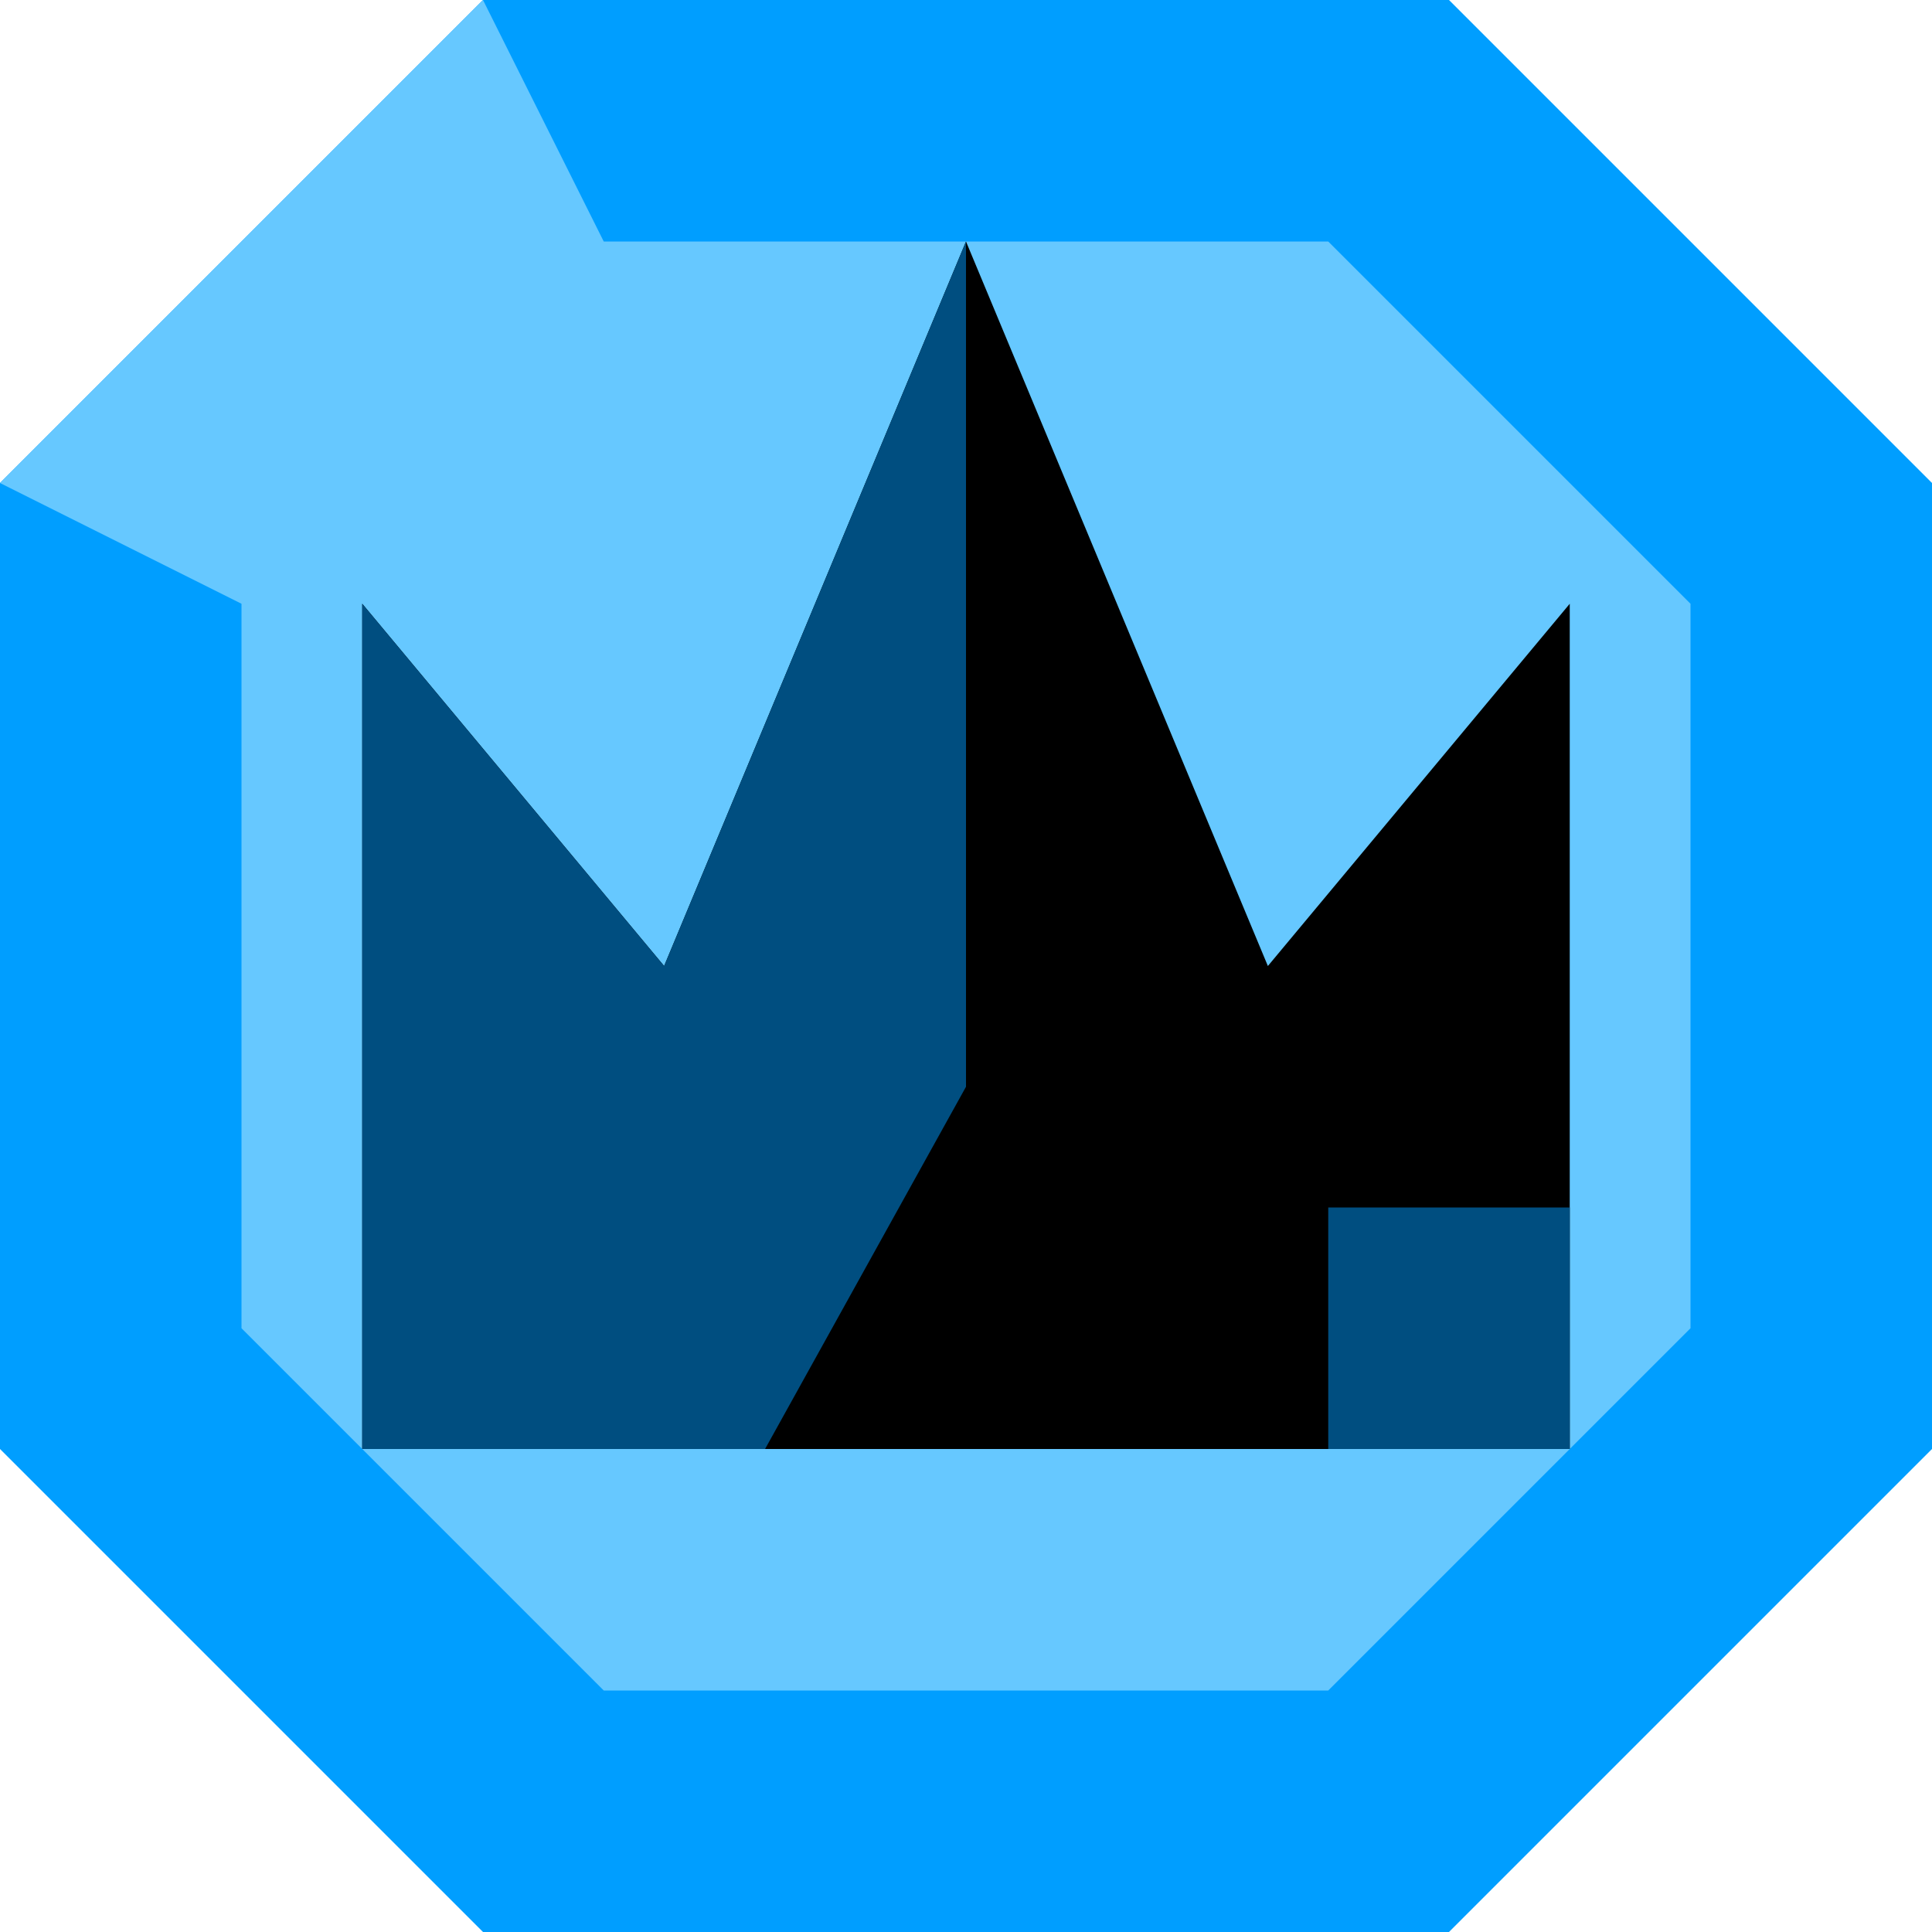
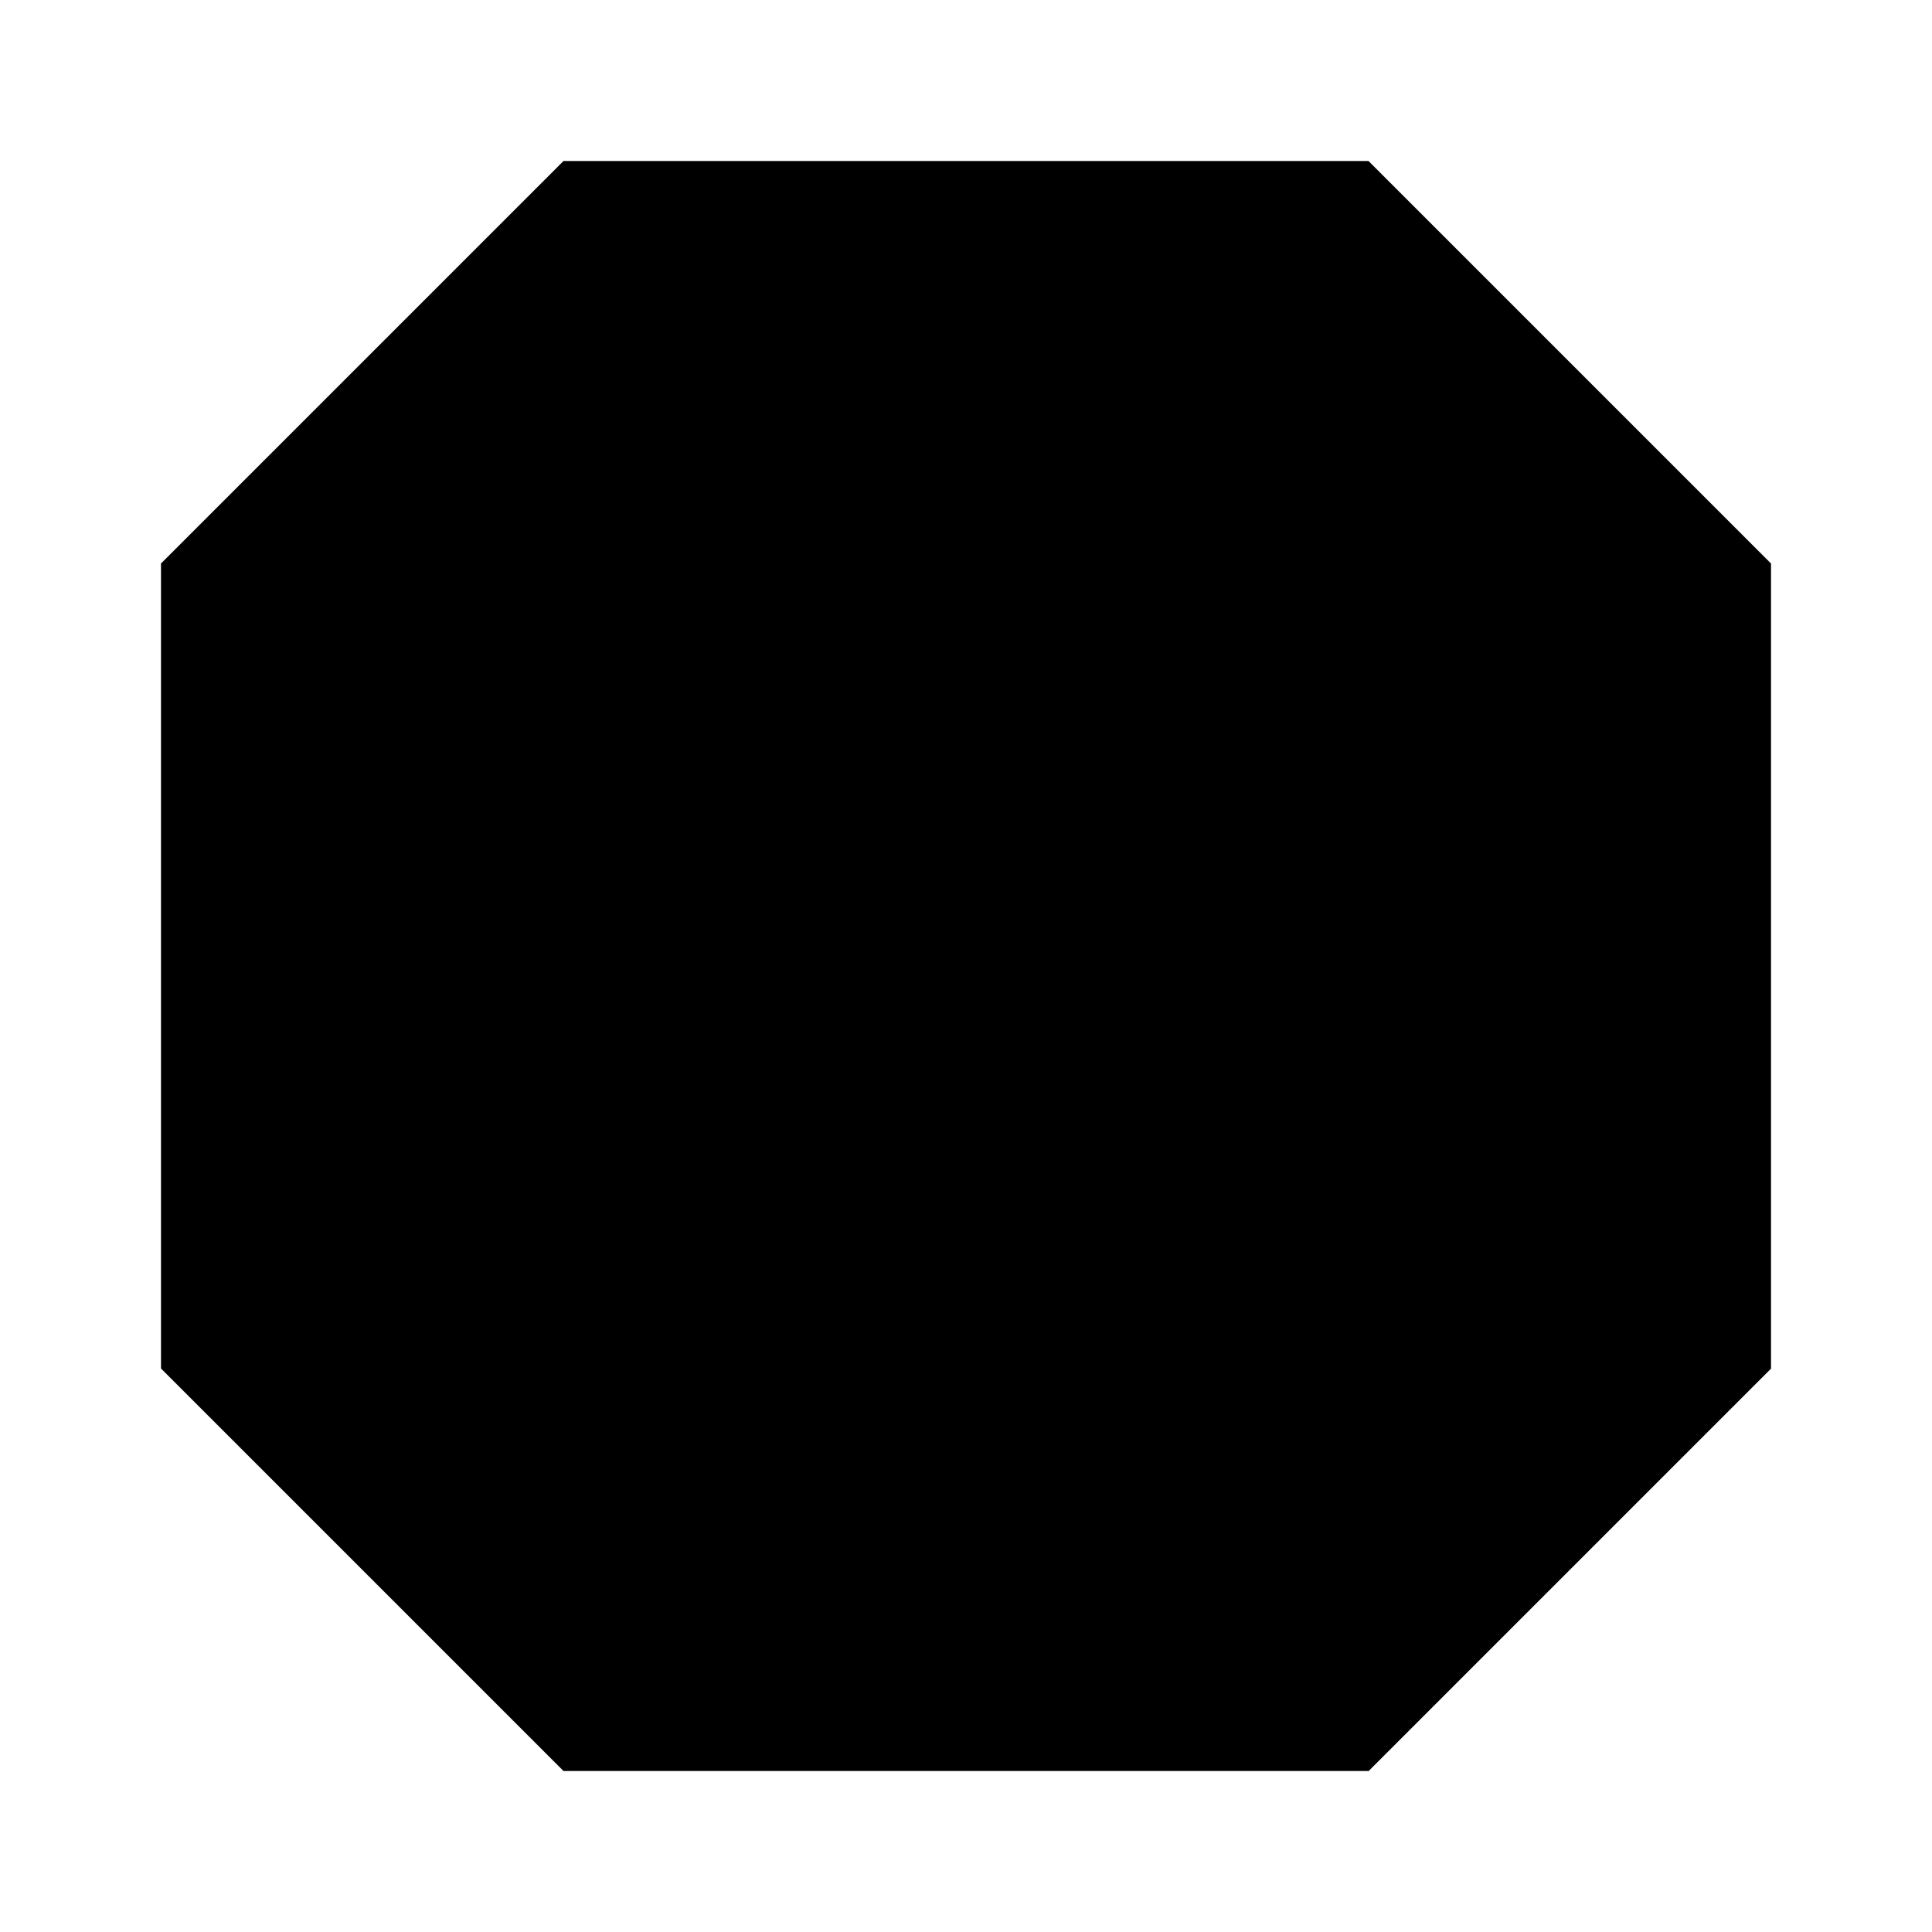
- <svg xmlns="http://www.w3.org/2000/svg" width="16" height="16" viewBox="0 0 16 16" version="1.1">
-   <g id="surface1">
-     <path style="stroke:none;fill-rule:nonzero;fill:rgb(0%,61.961%,100%);fill-opacity:1;" d="M 0 12 L 4 16 L 12 16 L 16 12 L 16 4 L 12 0 L 4 0 L 0 4 Z M 0 12 " />
-     <path style="stroke:none;fill-rule:nonzero;fill:rgb(40%,78.431%,100%);fill-opacity:1;" d="M 11 2 L 5 2 L 4 0 L 0 4 L 2 5 L 2 11 L 5 14 L 11 14 L 14 11 L 14 5 Z M 11 2 " />
-     <path style="stroke:none;fill-rule:nonzero;fill:rgb(0%,0%,0%);fill-opacity:1;" d="M 8 2 L 5.5 8 L 3 5 L 3 12 L 13 12 L 13 5 L 10.5 8 Z M 8 2 " />
-     <path style="stroke:none;fill-rule:nonzero;fill:rgb(0%,30.588%,50.196%);fill-opacity:1;" d="M 3 5 L 3 12 L 6.336 12 L 8 9 L 8 2 L 5.5 8 Z M 3 5 " />
-     <path style="stroke:none;fill-rule:nonzero;fill:rgb(0%,30.588%,50.196%);fill-opacity:1;" d="M 13 10 L 11 10 L 11 12 L 13 12 Z M 13 10 " />
-   </g>
+ <svg xmlns="http://www.w3.org/2000/svg" data-v-9200dfef="" viewBox="0 0 24 24" width="16" height="16">
+   <polygon data-v-9200dfef="" class="cls-4" points="2 17 7 22 17 22 22 17 22 7 17 2 7 2 2 7 2 17" />
+   <polygon data-v-9200dfef="" class="cls-3" points="12 6 14.12 9.88 18 12 14.12 14.12 12 18 9.88 14.12 6 12 9.88 9.88 12 6" />
+   <polygon data-v-9200dfef="" class="cls-2" points="7 4 4 7 4 9 9 4 7 4" />
+   <polygon data-v-9200dfef="" class="cls-1" points="22 17 20 16 16 20 17 22 22 17" />
</svg>
